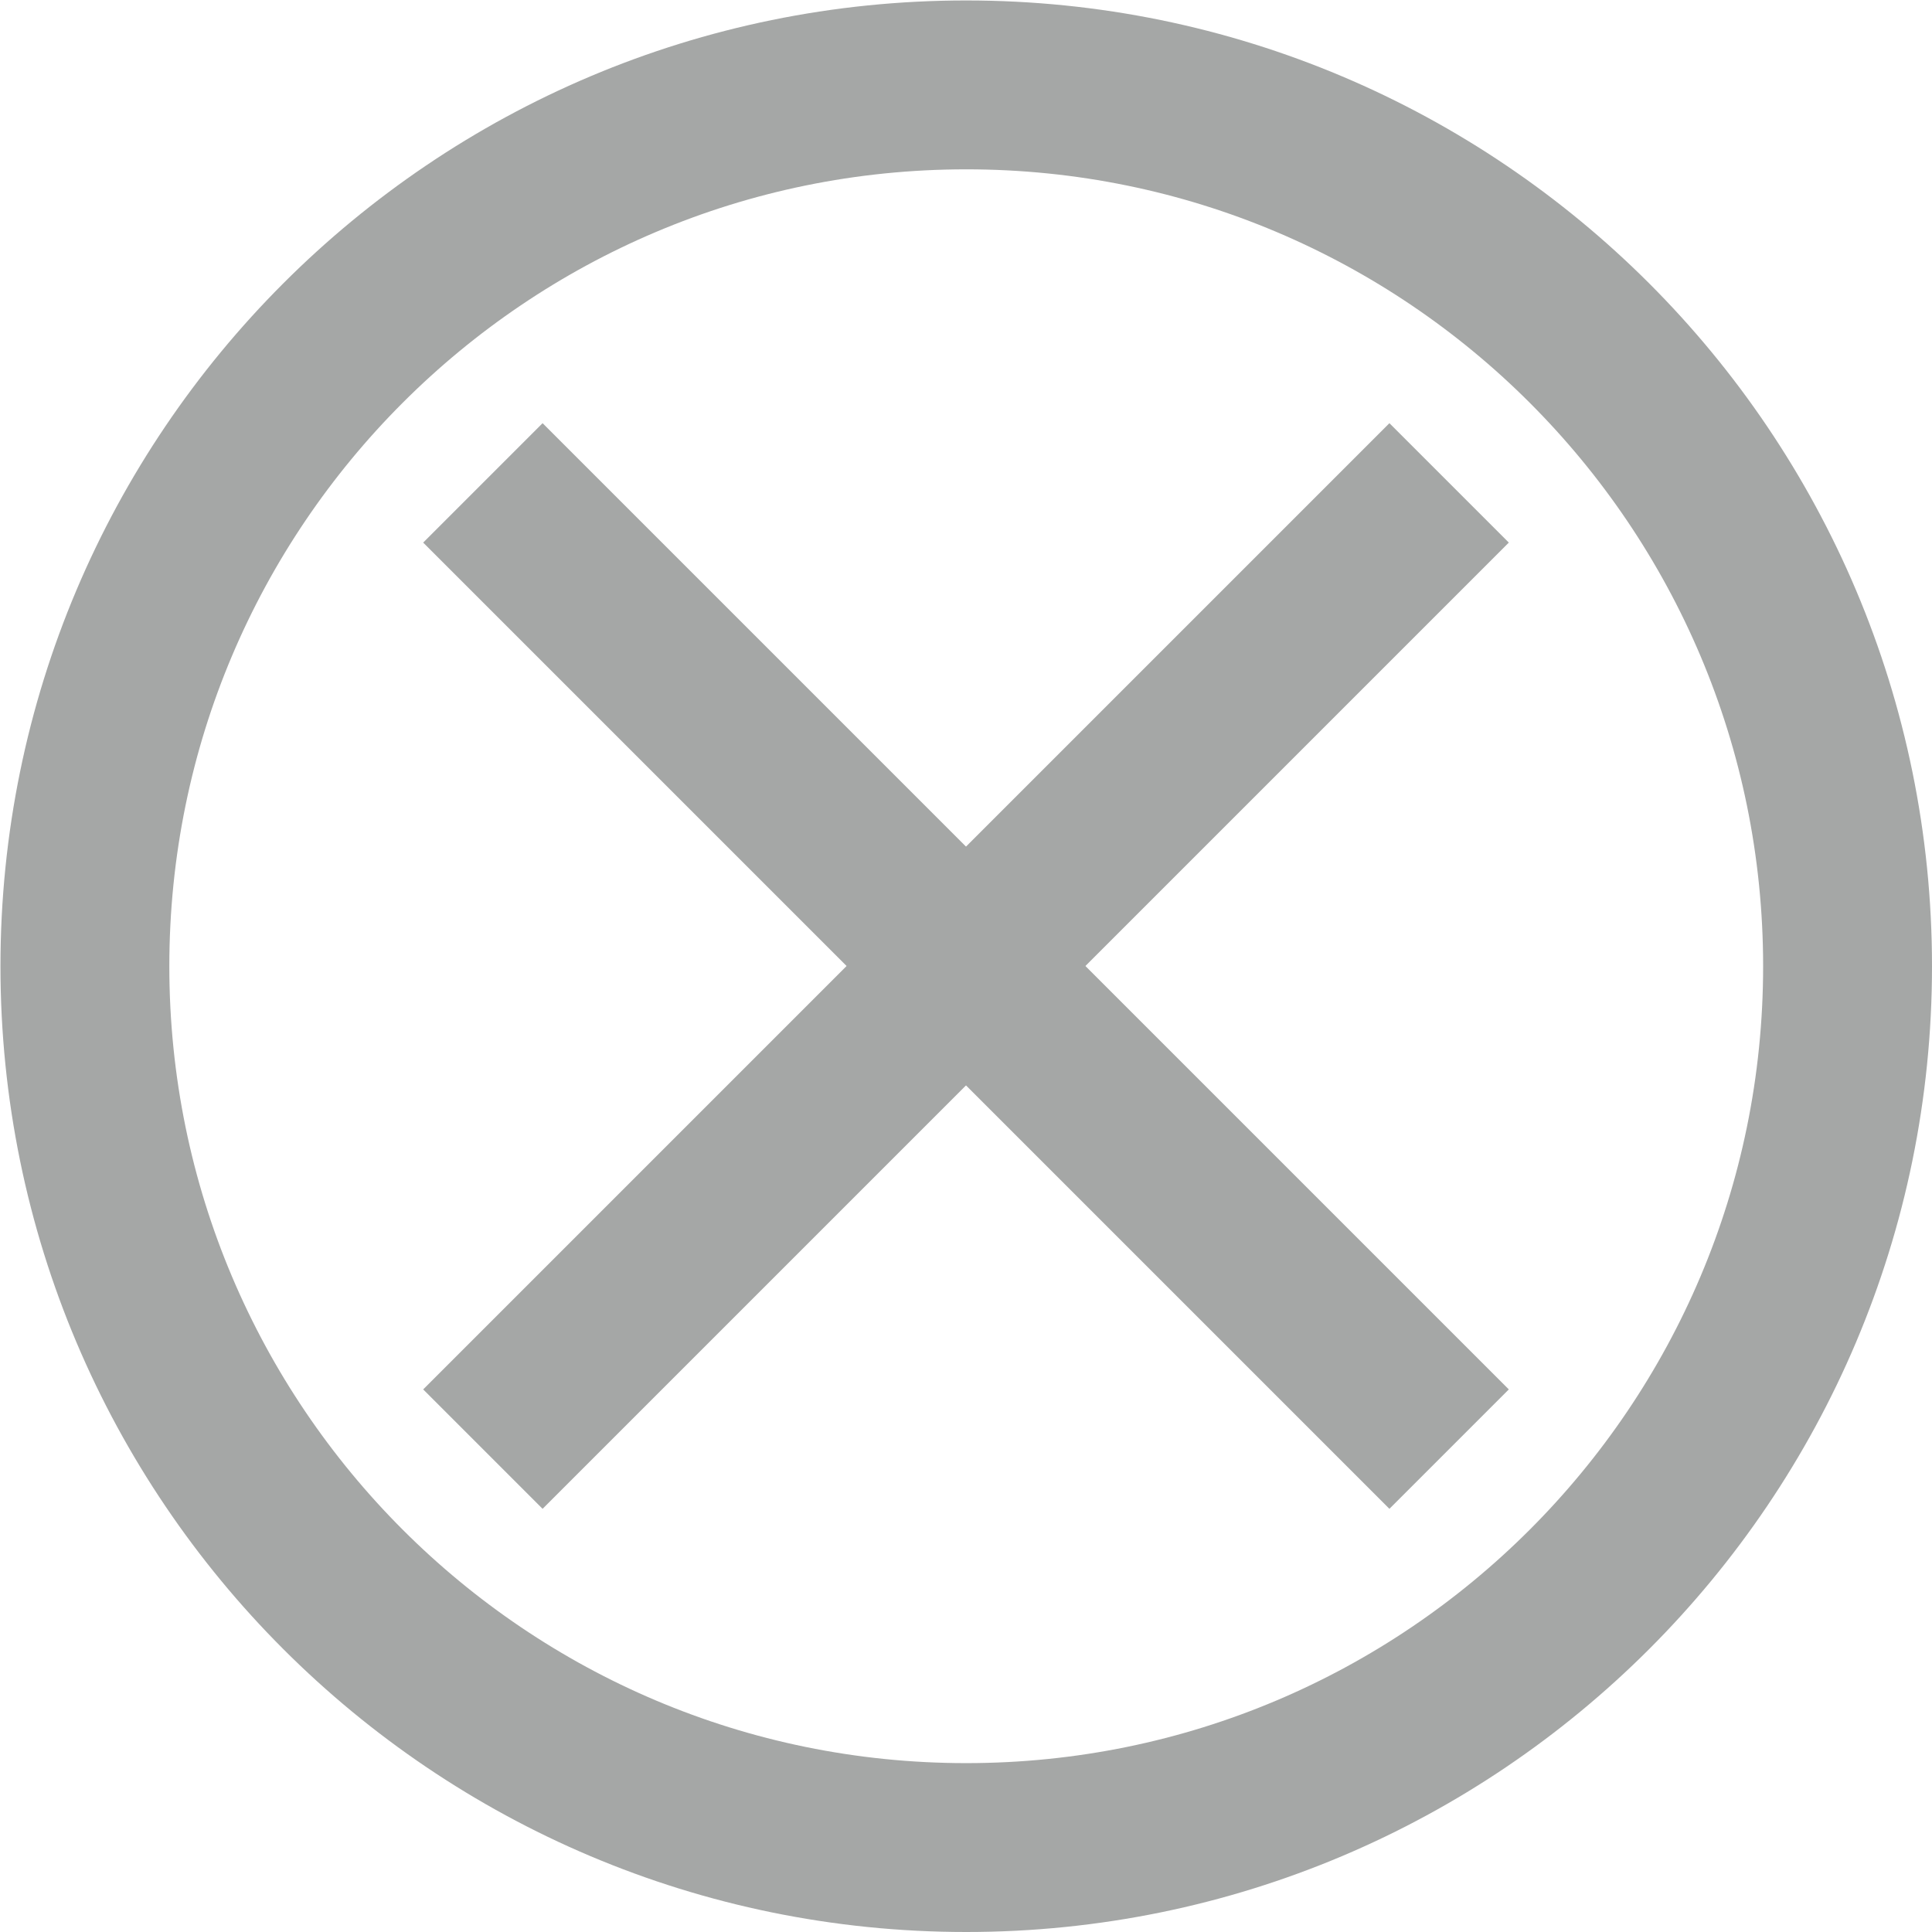
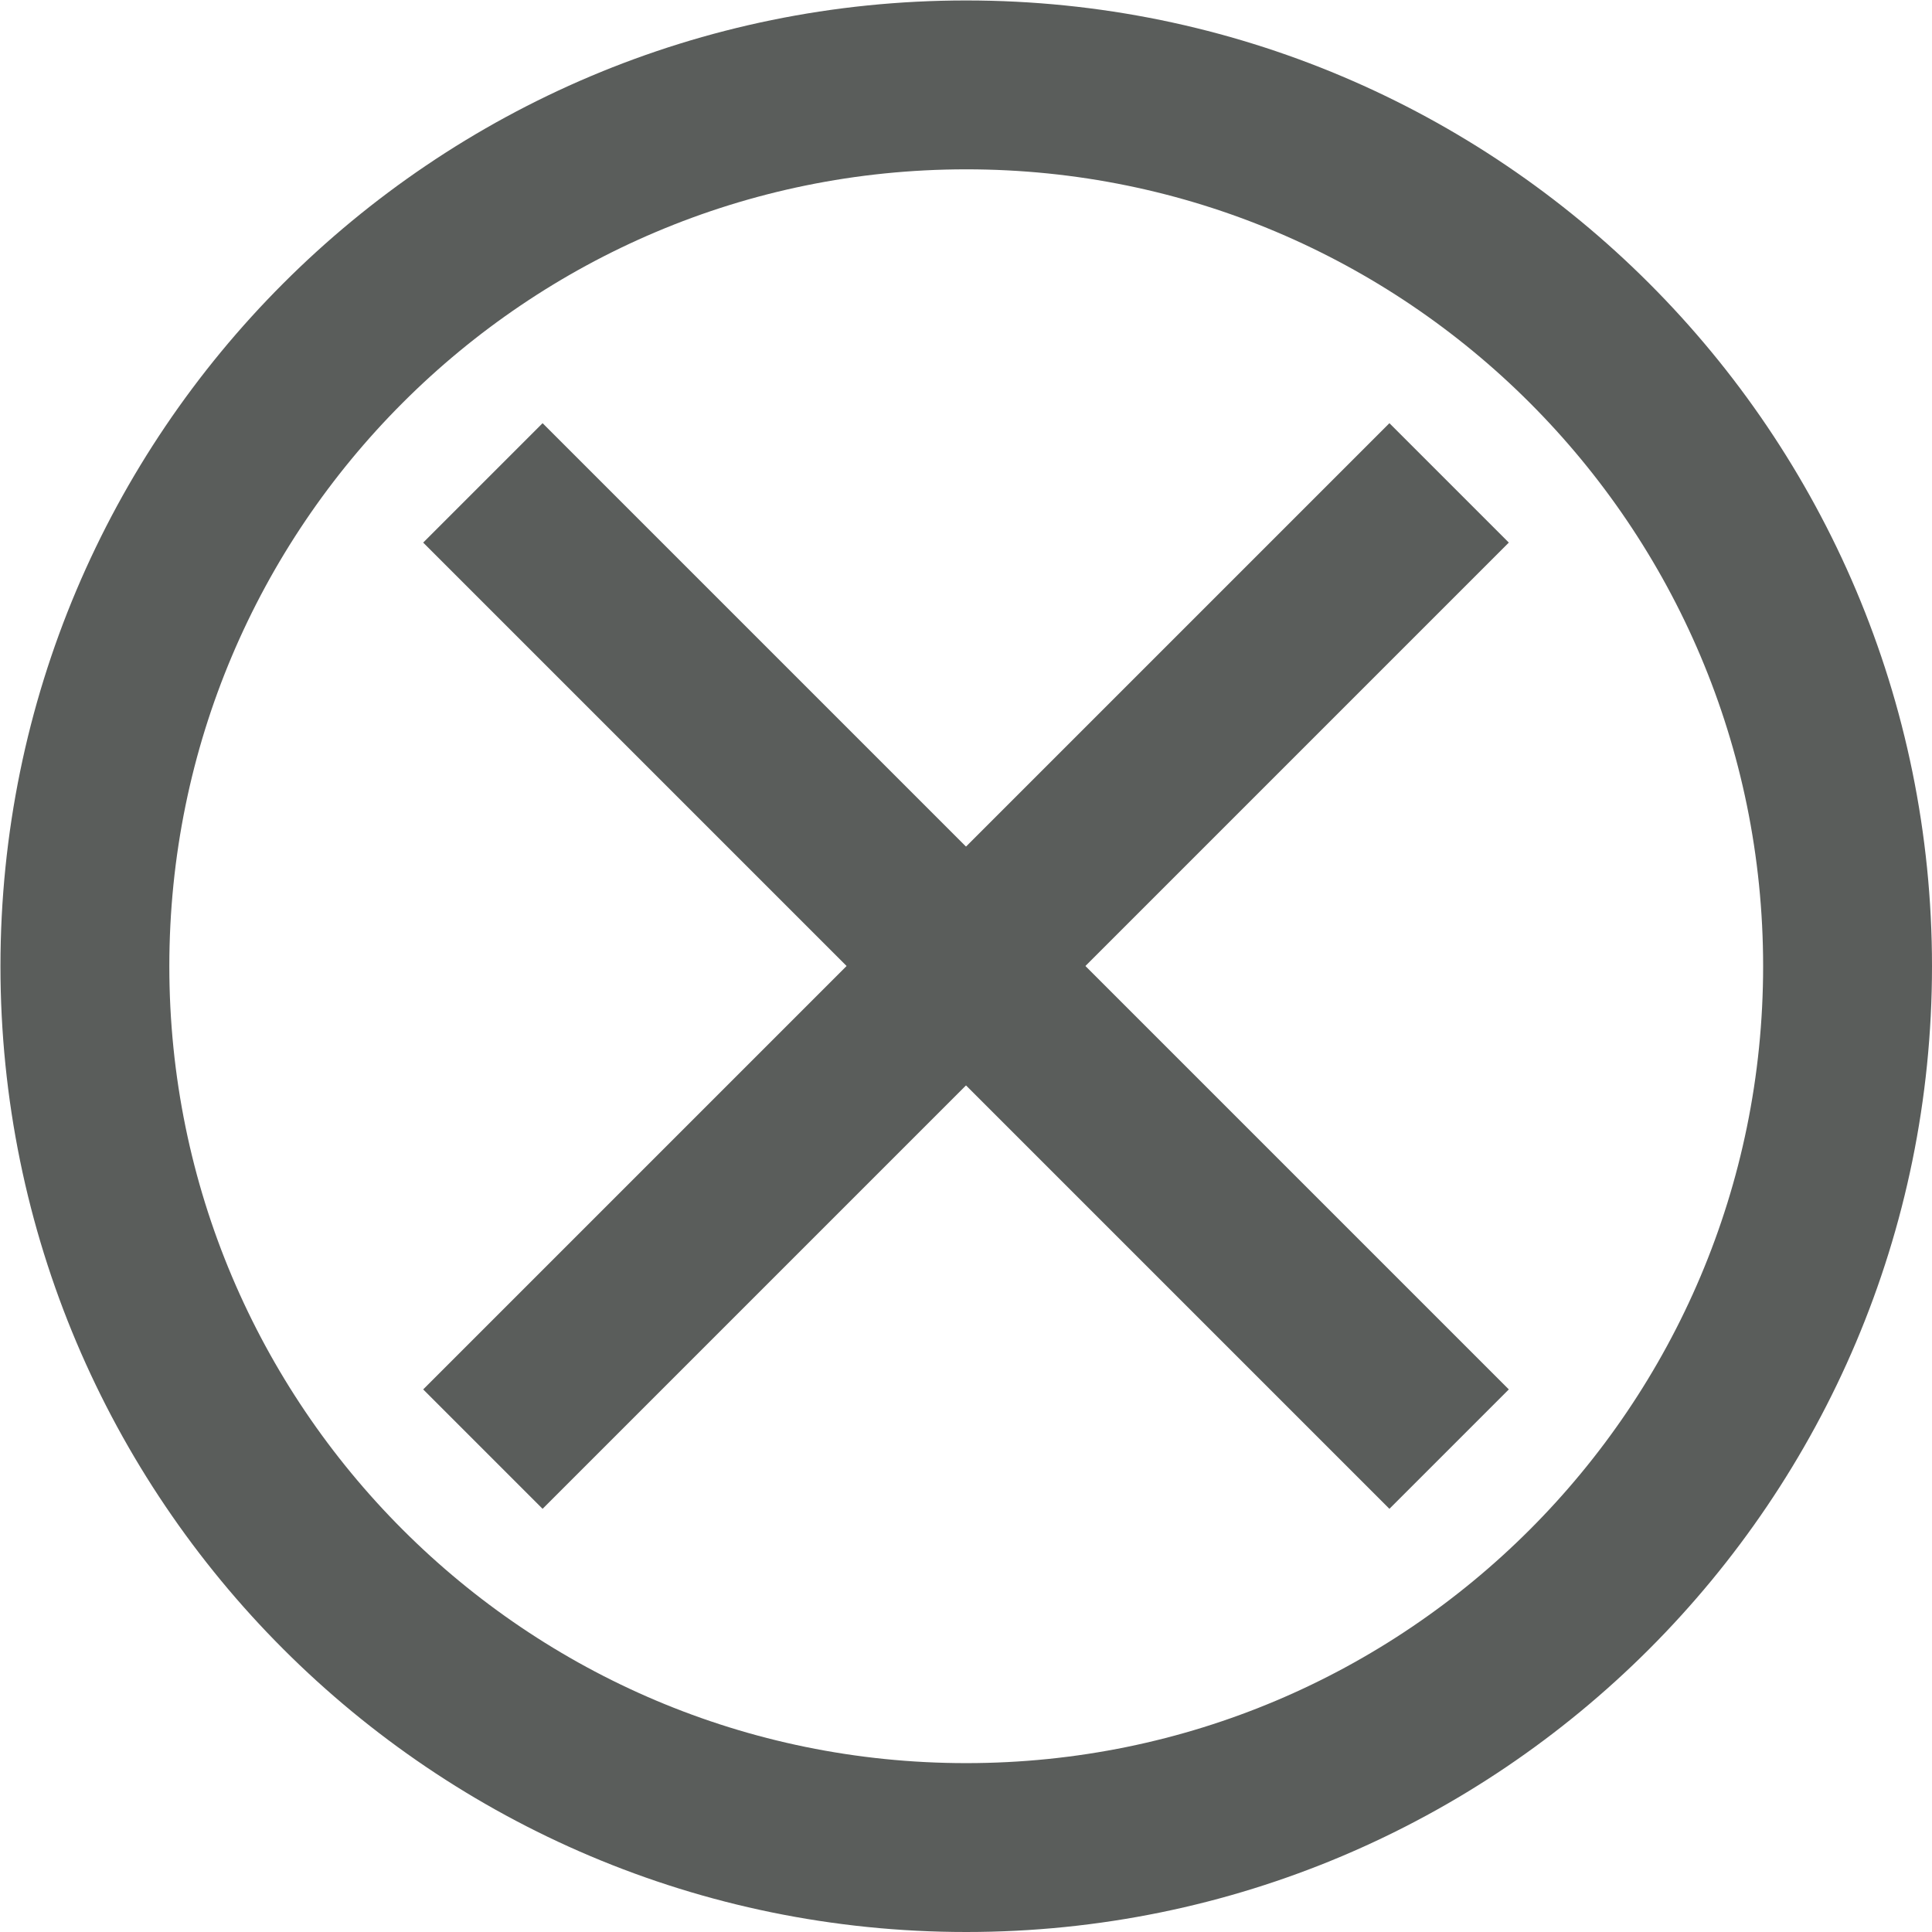
<svg xmlns="http://www.w3.org/2000/svg" width="16" height="16" viewBox="0 0 4.233 4.233" version="1.1" id="svg8">
  <defs id="defs2" />
  <g id="layer1">
-     <circle r="1.931" cy="2.117" cx="2.117" id="path1977" style="fill:none;stroke:#a5a7a6;stroke-width:0.37;stroke-linecap:round;stroke-linejoin:round;stroke-miterlimit:4;stroke-dasharray:none;stroke-opacity:1;stop-color:#000000" />
-     <path id="path1983" d="M 1.058,3.175 3.175,1.058" style="fill:none;stroke:#a5a7a6;stroke-width:0.37;stroke-linecap:butt;stroke-linejoin:miter;stroke-opacity:1;stroke-miterlimit:4;stroke-dasharray:none" />
-     <path style="fill:none;stroke:#a5a7a6;stroke-width:0.37;stroke-linecap:butt;stroke-linejoin:miter;stroke-miterlimit:4;stroke-dasharray:none;stroke-opacity:1" d="M 1.058,1.058 3.175,3.175" id="path1983-7" />
+     <circle r="1.931" cy="2.117" cx="2.117" id="path1977" style="fill:none;stroke:#5a5d5b;stroke-width:0.37;stroke-linecap:round;stroke-linejoin:round;stroke-miterlimit:4;stroke-dasharray:none;stroke-opacity:1;stop-color:#000000" />
+     <path id="path1983" d="M 1.058,3.175 3.175,1.058" style="fill:none;stroke:#5a5d5b;stroke-width:0.37;stroke-linecap:butt;stroke-linejoin:miter;stroke-opacity:1;stroke-miterlimit:4;stroke-dasharray:none" />
+     <path style="fill:none;stroke:#5a5d5b;stroke-width:0.37;stroke-linecap:butt;stroke-linejoin:miter;stroke-miterlimit:4;stroke-dasharray:none;stroke-opacity:1" d="M 1.058,1.058 3.175,3.175" id="path1983-7" />
  </g>
</svg>
